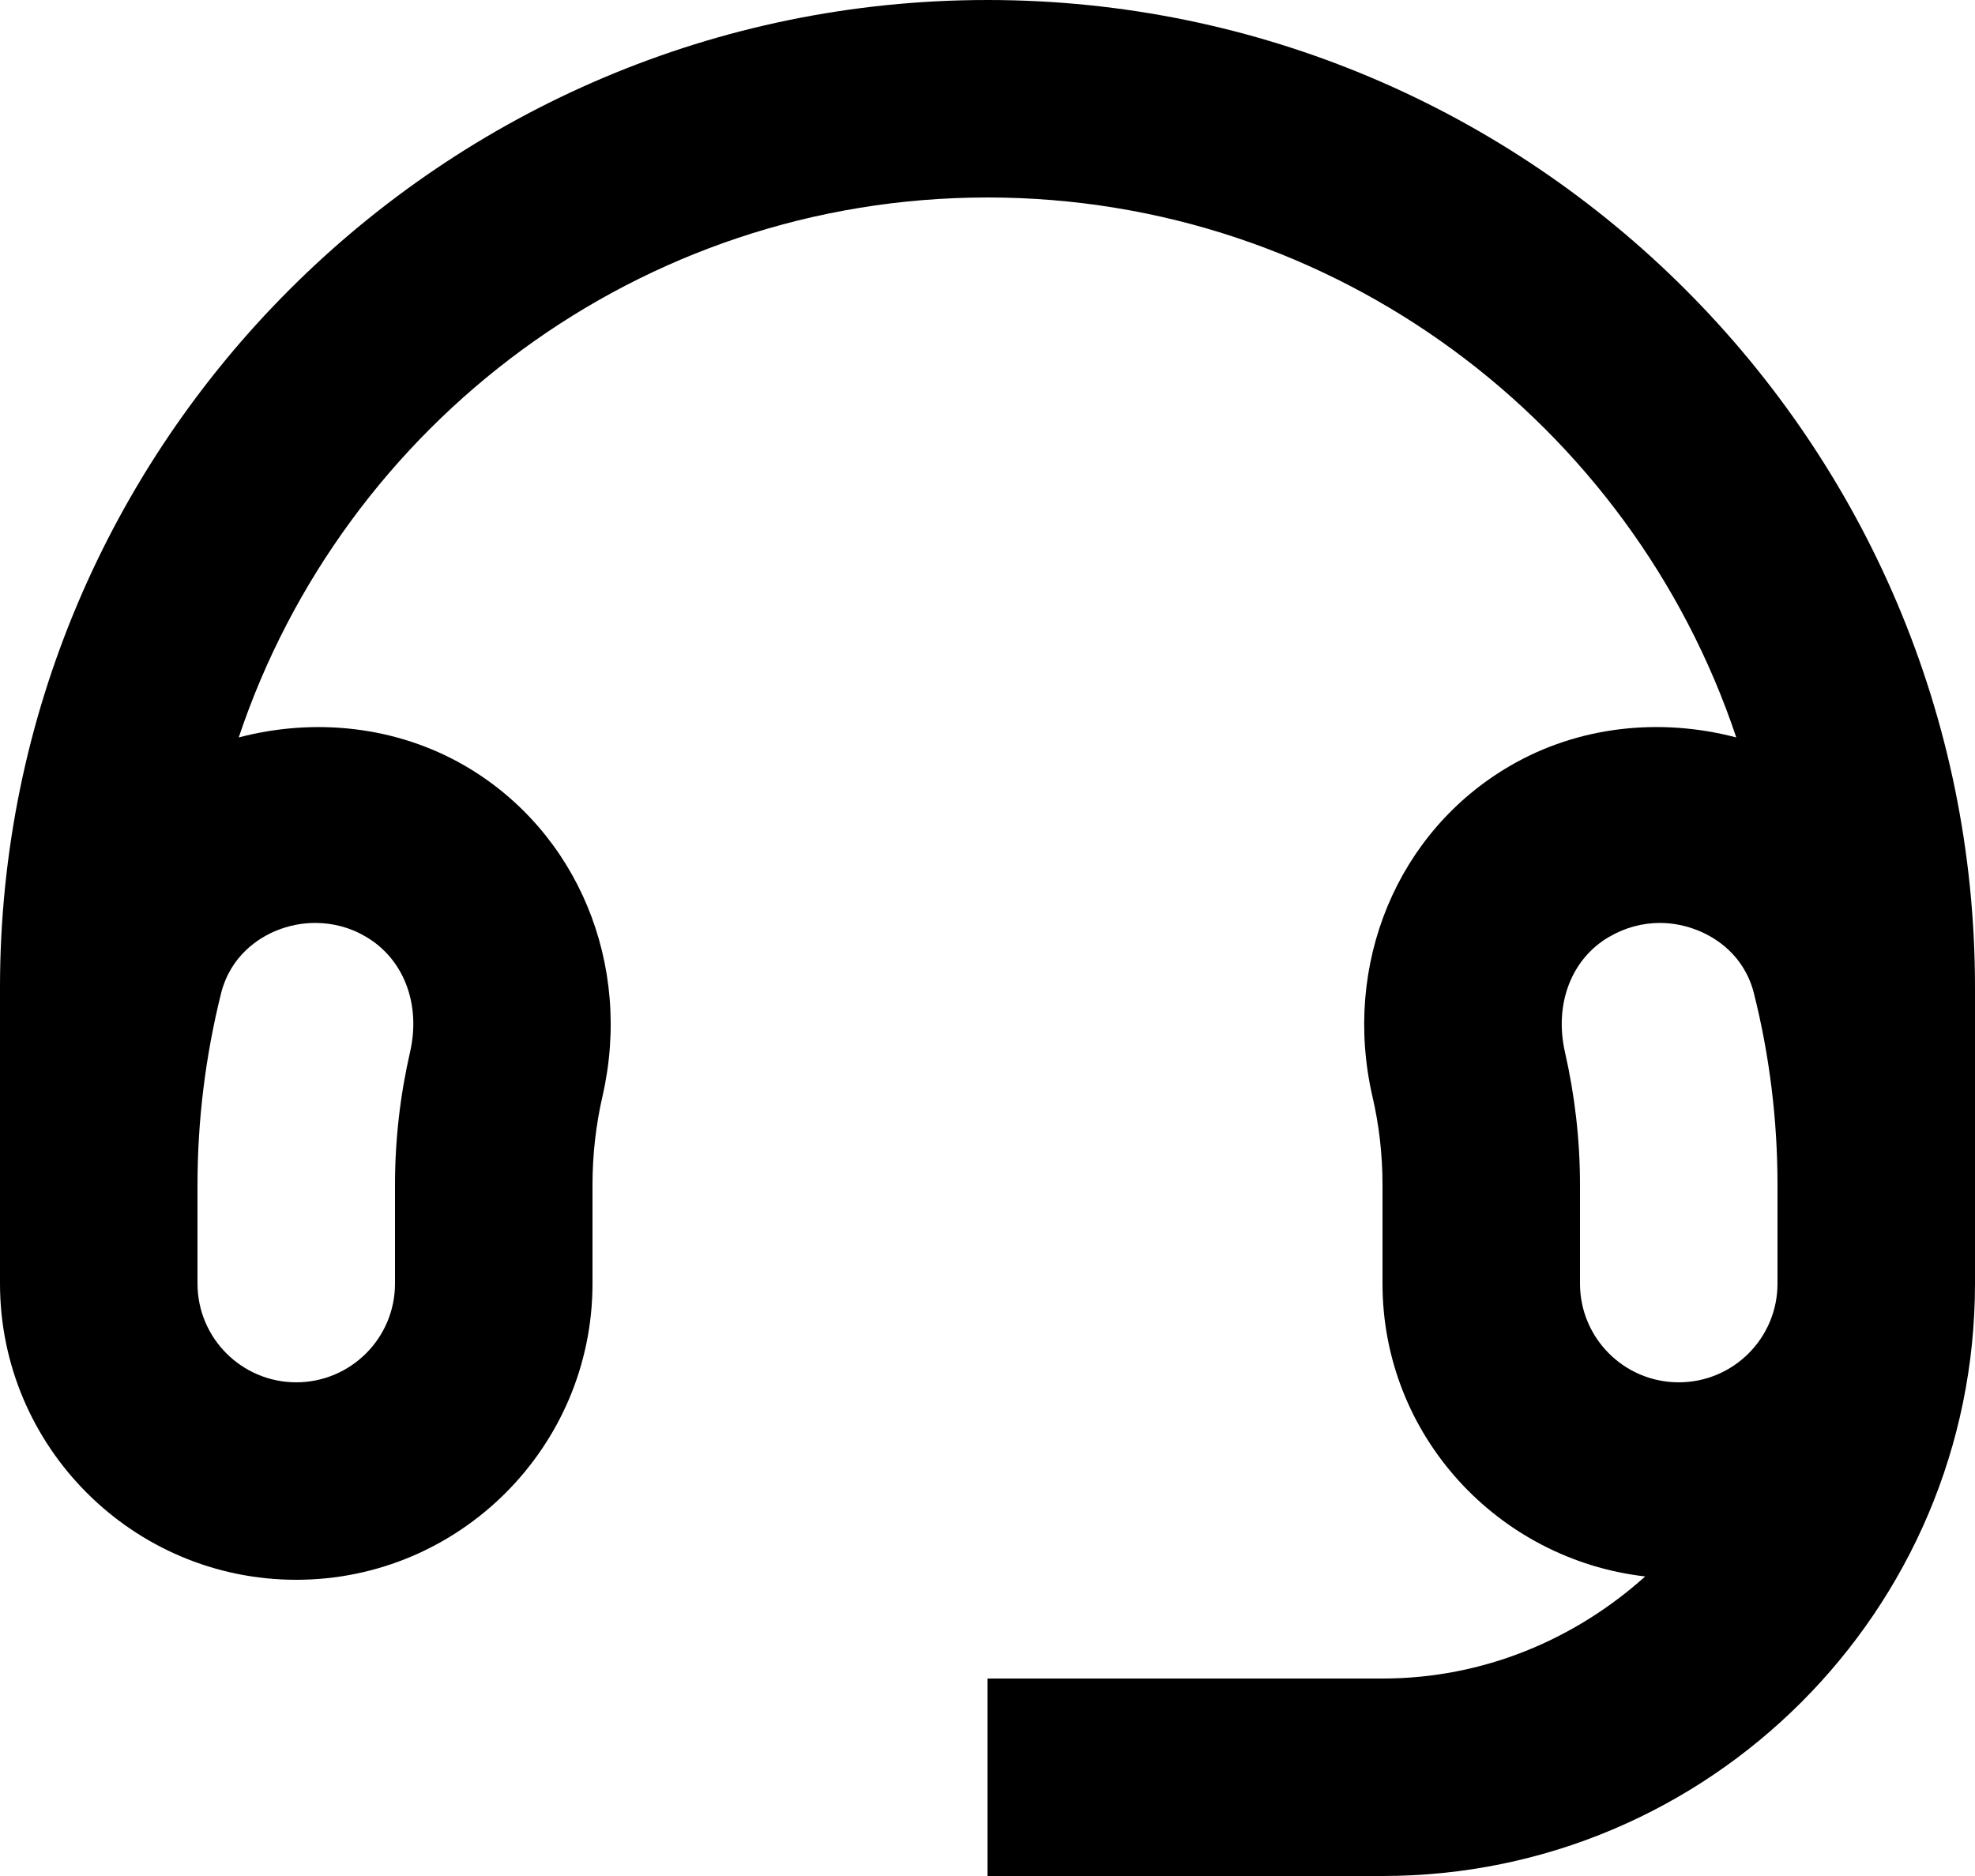
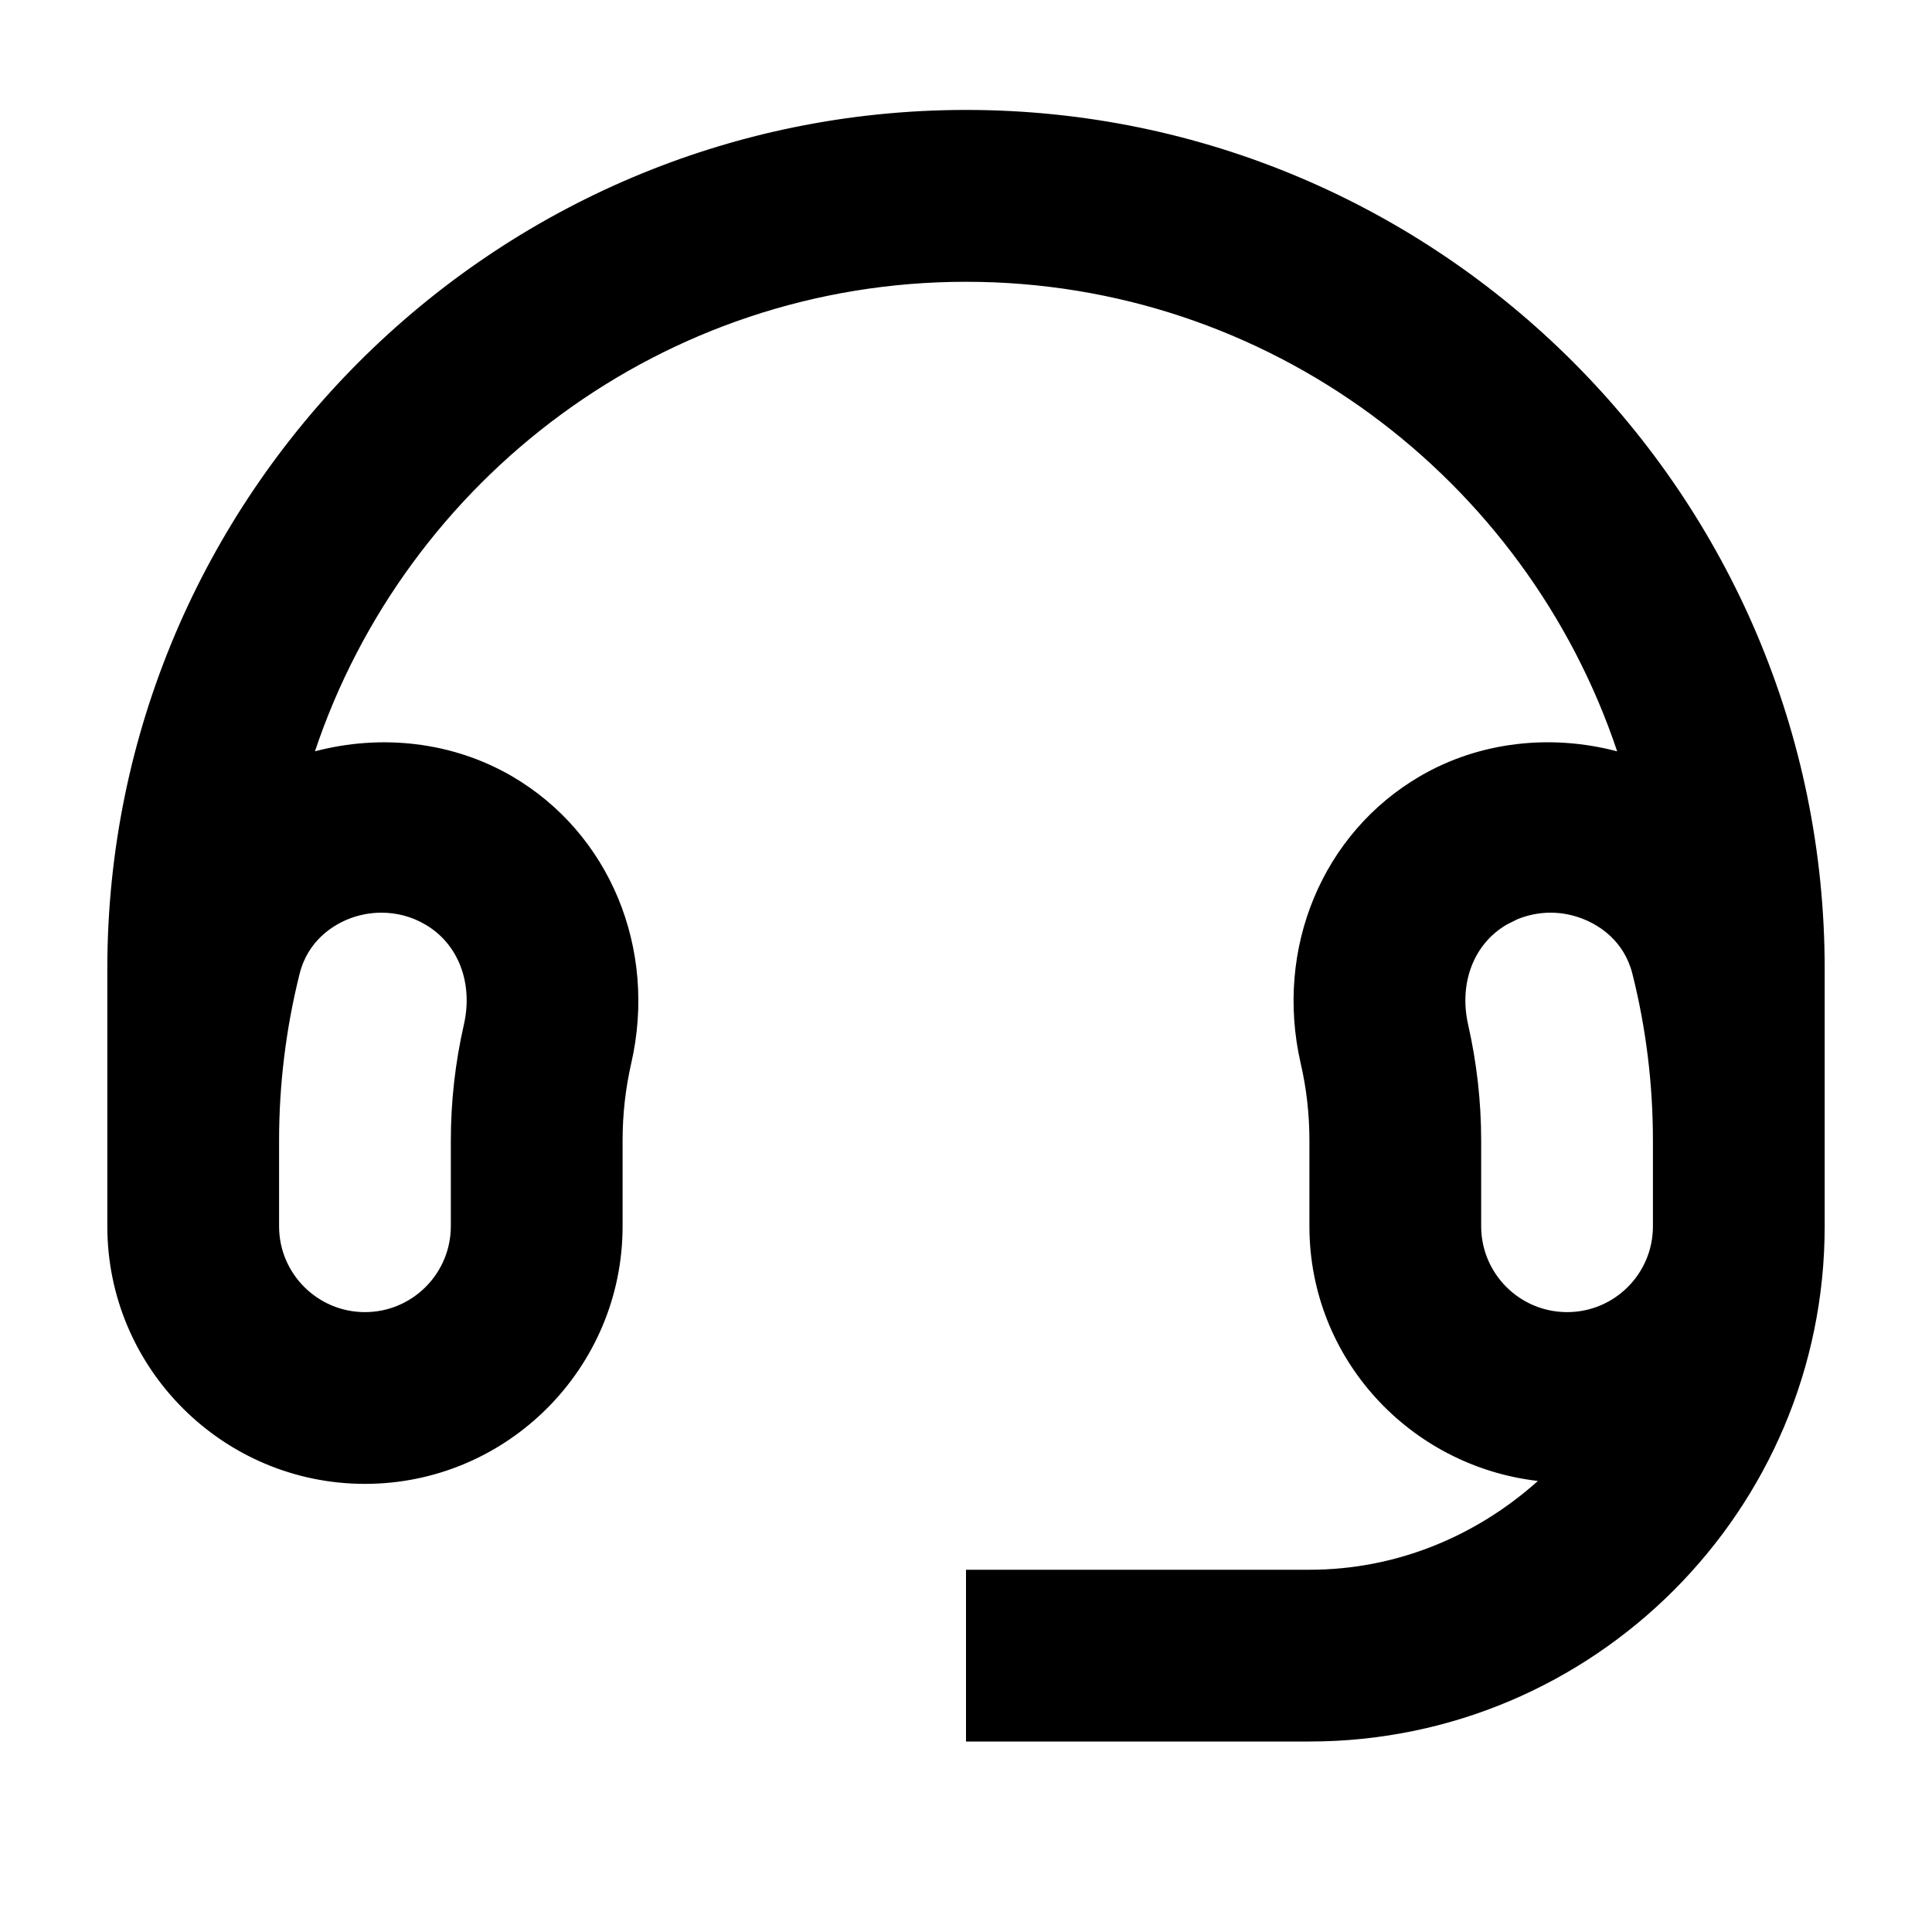
- <svg xmlns="http://www.w3.org/2000/svg" width="16" height="15.2" viewBox="0 0 16 15.2" fill="none">
-   <g id="_x33_3_Customer_Service">
-     <path id="Vector" d="M8 0C3.589 0 0 3.589 0 8V9.6V10.4C0 11.723 1.077 12.8 2.4 12.8C3.723 12.8 4.8 11.723 4.8 10.4V9.6C4.8 9.358 4.827 9.117 4.881 8.882C5.126 7.813 4.68 6.738 3.769 6.206C3.213 5.883 2.55 5.813 1.934 5.975C2.783 3.437 5.179 1.6 8 1.6C10.821 1.6 13.217 3.437 14.066 5.975C13.45 5.813 12.787 5.882 12.232 6.206C11.32 6.737 10.873 7.812 11.118 8.882C11.173 9.117 11.2 9.358 11.2 9.6V10.4C11.2 11.63 12.134 12.635 13.328 12.773C12.761 13.282 12.02 13.6 11.2 13.6H8V15.2H11.2C13.847 15.2 16 13.047 16 10.4V9.6V8.8V8C16 3.589 12.411 0 8 0ZM2.232 7.543C2.336 7.499 2.446 7.478 2.554 7.478C2.696 7.478 2.837 7.514 2.963 7.589C3.27 7.768 3.411 8.134 3.322 8.524C3.241 8.877 3.2 9.238 3.2 9.6V10.4C3.2 10.842 2.841 11.2 2.4 11.2C1.959 11.2 1.6 10.842 1.6 10.4V9.6C1.6 9.076 1.665 8.554 1.791 8.048C1.87 7.737 2.101 7.598 2.232 7.543ZM14.4 10.4C14.4 10.842 14.042 11.2 13.6 11.2C13.158 11.2 12.8 10.842 12.8 10.4V9.6C12.8 9.237 12.758 8.875 12.678 8.524C12.59 8.135 12.73 7.768 13.037 7.59H13.038C13.164 7.516 13.305 7.478 13.447 7.478C13.555 7.478 13.664 7.5 13.768 7.544C13.899 7.599 14.13 7.738 14.209 8.048C14.336 8.554 14.4 9.076 14.4 9.6V10.4Z" fill="black" />
-   </g>
+ <svg xmlns="http://www.w3.org/2000/svg" width="20" height="20" viewBox="0 0 20 20" fill="none">
+   <path d="M10 1.159C14.89 1.159 18.868 5.138 18.868 10.028V12.695C18.868 15.624 16.485 18.007 13.556 18.007H10.021V16.271H13.556C14.472 16.271 15.301 15.914 15.935 15.346L15.969 15.316L15.923 15.31C14.606 15.158 13.576 14.051 13.576 12.695V11.806C13.576 11.535 13.546 11.265 13.485 11.003C13.215 9.822 13.708 8.637 14.713 8.052C15.325 7.696 16.056 7.619 16.735 7.798L16.773 7.808L16.761 7.772C15.814 4.943 13.143 2.896 10 2.896C6.857 2.896 4.187 4.943 3.24 7.772L3.228 7.808L3.265 7.798C3.945 7.619 4.675 7.697 5.288 8.053C6.292 8.638 6.784 9.823 6.514 11.003C6.454 11.265 6.424 11.535 6.424 11.806V12.695C6.424 14.153 5.237 15.34 3.778 15.34C2.32 15.34 1.132 14.153 1.132 12.695V10.028C1.132 5.138 5.11 1.16 10 1.159ZM3.948 9.427C3.826 9.427 3.701 9.451 3.583 9.501C3.434 9.564 3.17 9.722 3.081 10.076C2.94 10.64 2.868 11.222 2.868 11.806V12.695C2.868 13.197 3.277 13.604 3.778 13.604C4.279 13.604 4.687 13.197 4.688 12.695V11.806C4.688 11.406 4.733 11.005 4.822 10.614C4.923 10.174 4.764 9.757 4.414 9.553C4.27 9.468 4.11 9.427 3.948 9.427ZM16.053 9.427C15.931 9.427 15.81 9.451 15.697 9.498L15.597 9.548L15.586 9.554C15.236 9.758 15.078 10.175 15.178 10.614C15.266 11.003 15.312 11.404 15.312 11.806V12.695C15.313 13.197 15.72 13.604 16.223 13.604C16.725 13.604 17.132 13.197 17.132 12.695V11.806C17.132 11.222 17.061 10.64 16.919 10.076C16.83 9.723 16.566 9.565 16.417 9.502C16.299 9.452 16.175 9.427 16.053 9.427Z" fill="#000" stroke="#000" stroke-width="0.042" />
</svg>
